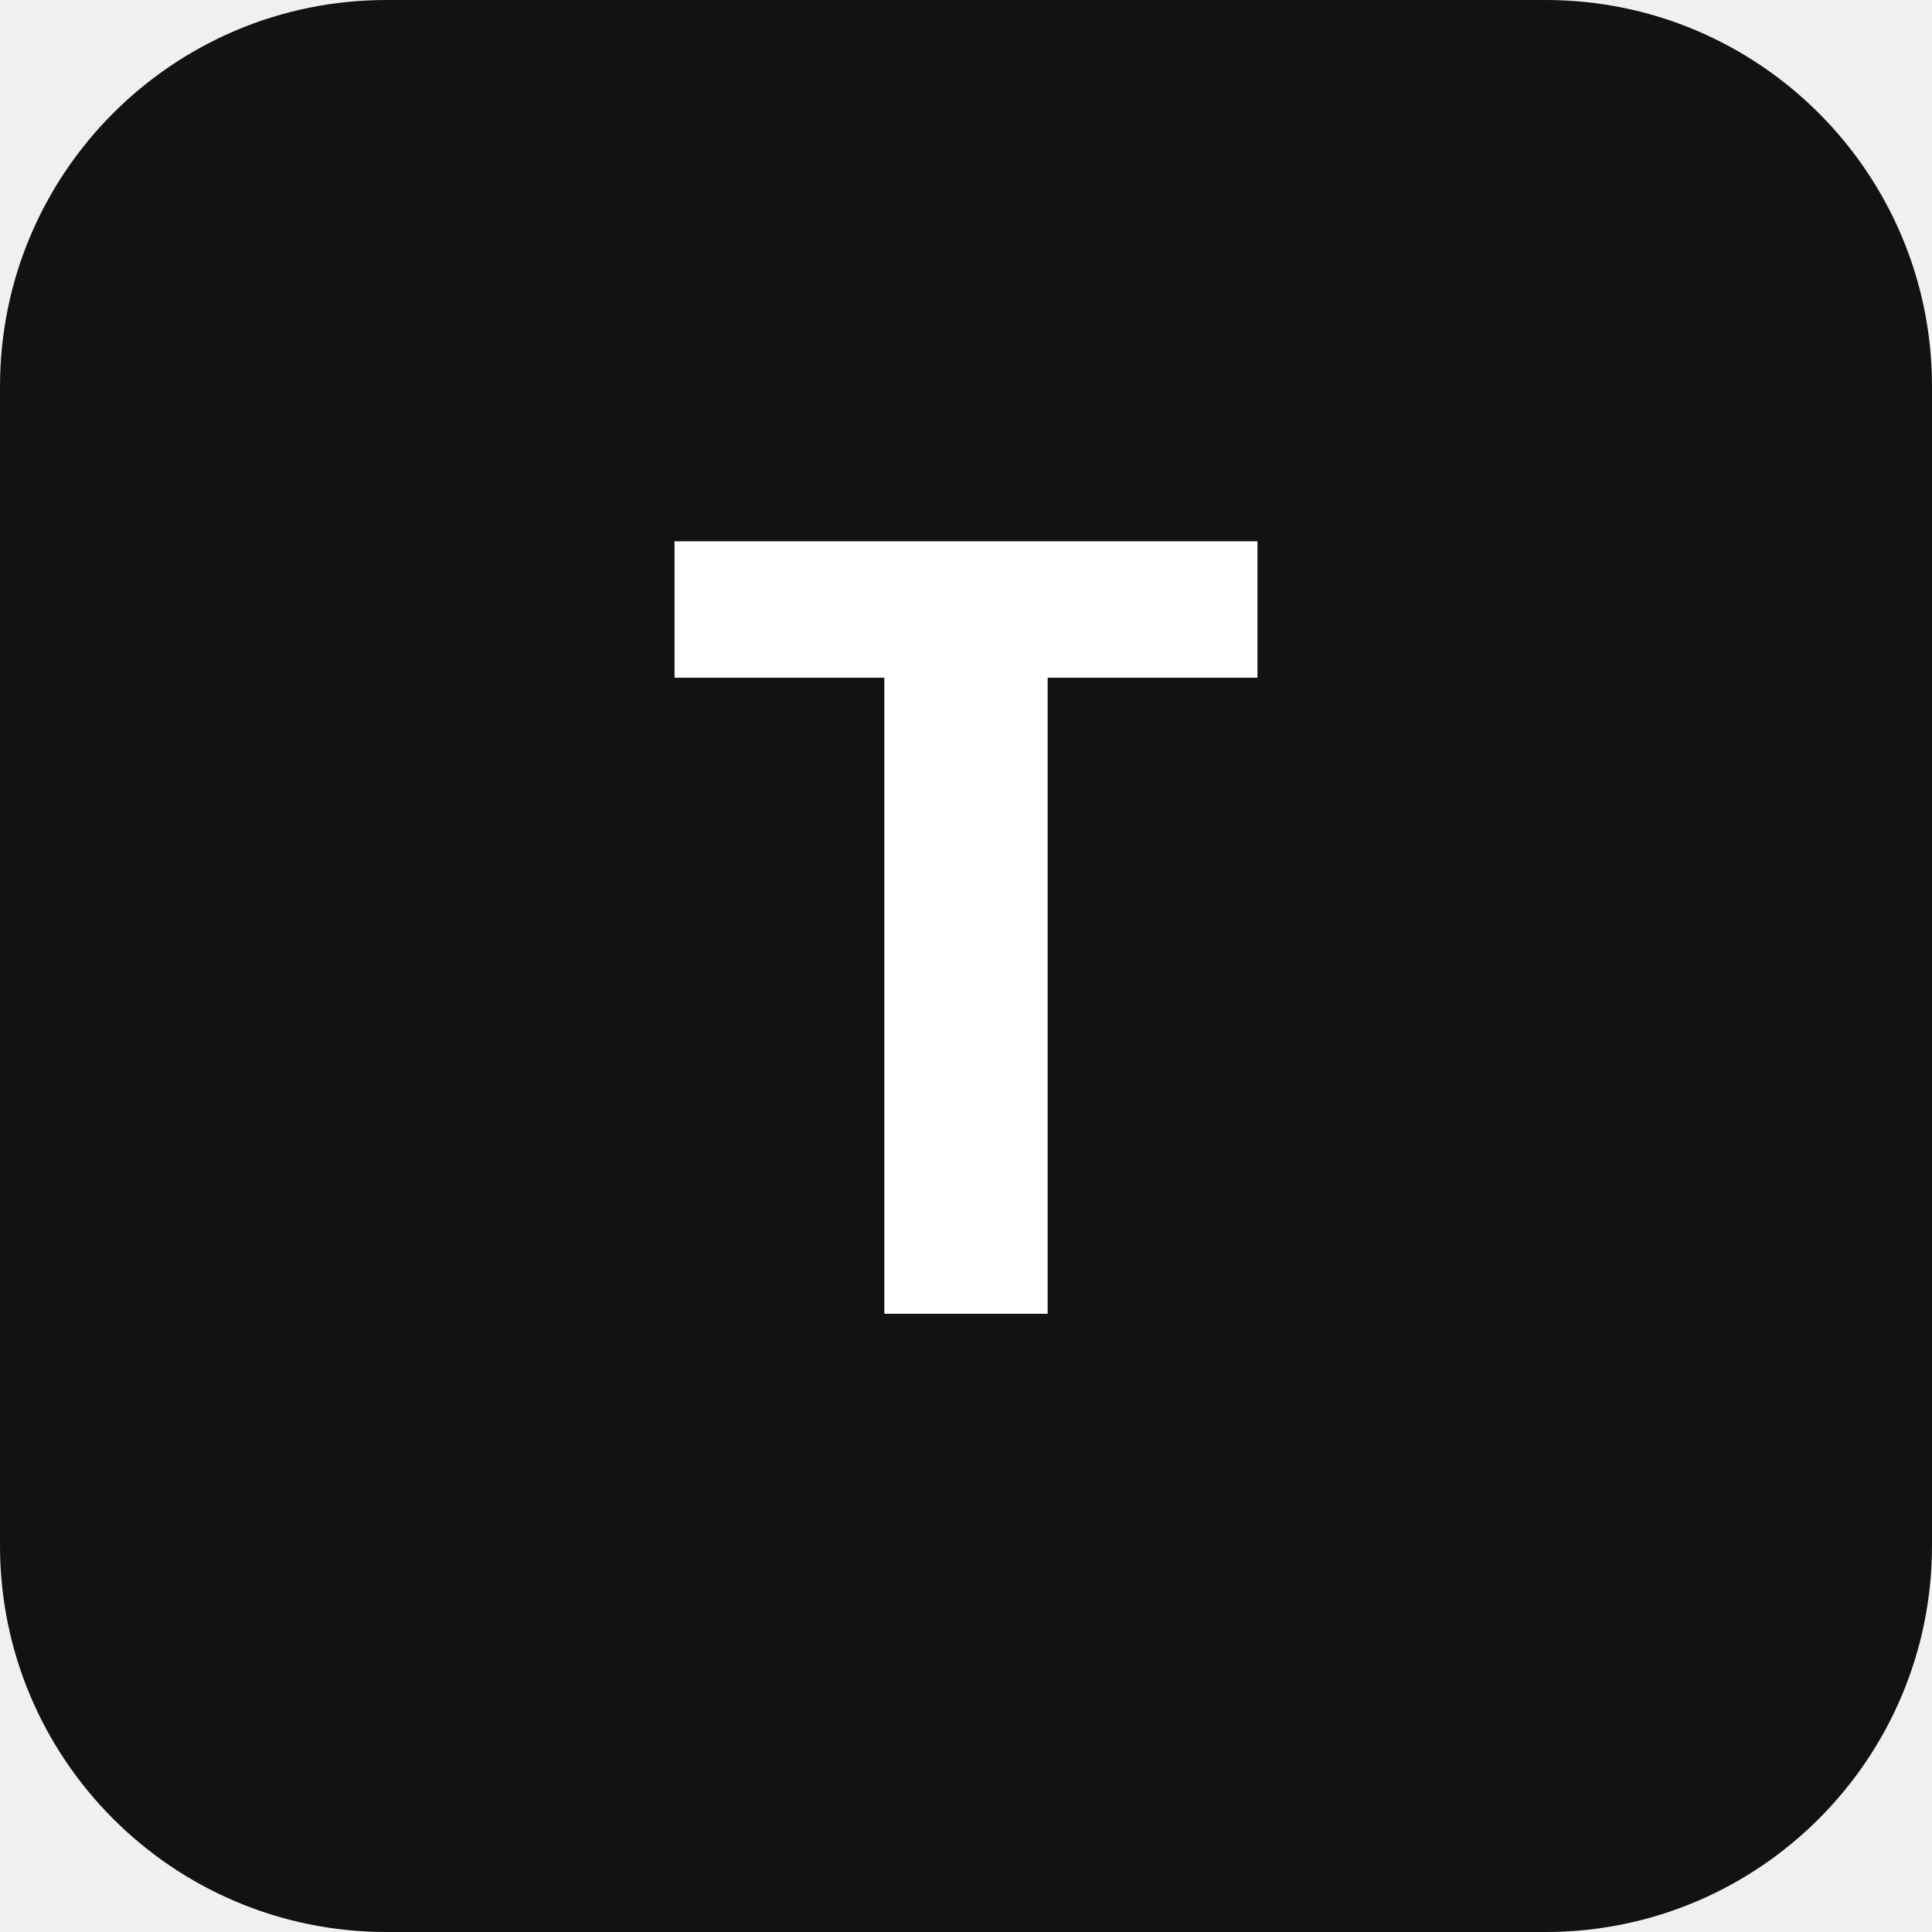
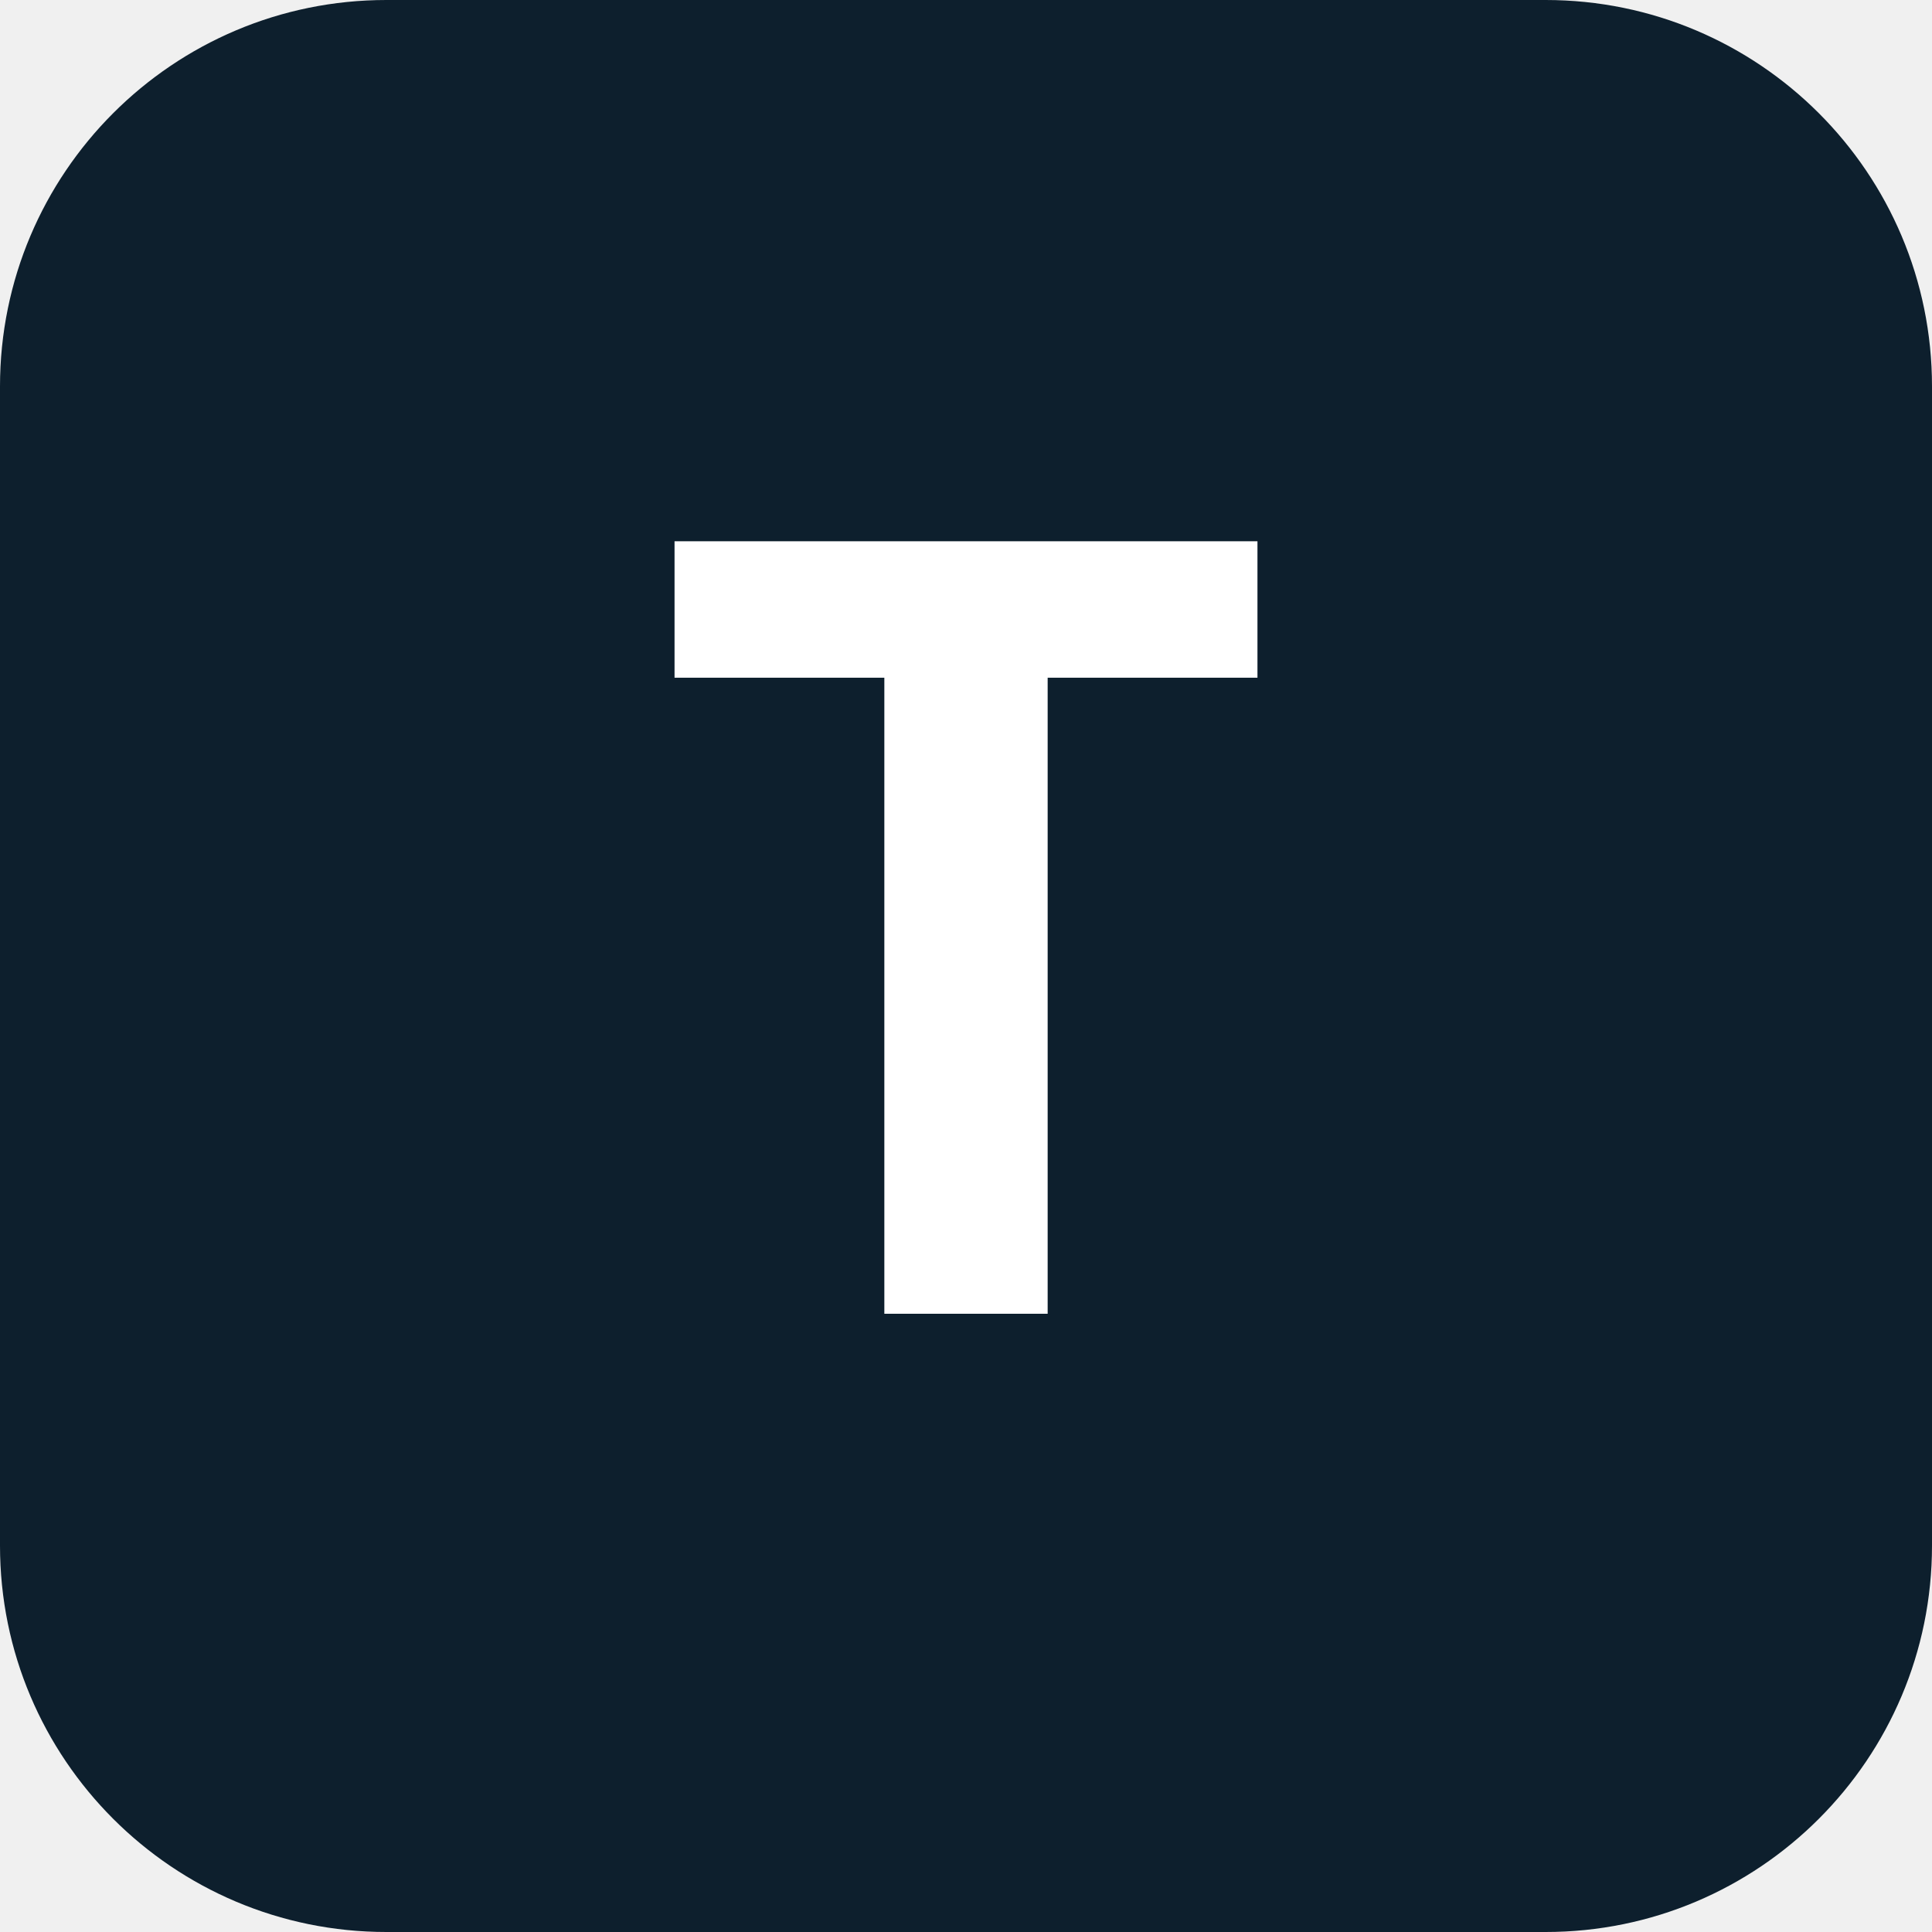
<svg xmlns="http://www.w3.org/2000/svg" viewBox="0 0 100 100">
-   <rect width="100" height="100" rx="20" fill="#121212" />
+   <rect width="100" height="100" rx="20" fill="#0D1F2D" />
  <text x="50" y="68" font-size="56" font-weight="bold" font-family="system-ui" fill="white" text-anchor="middle">T</text>
</svg>
